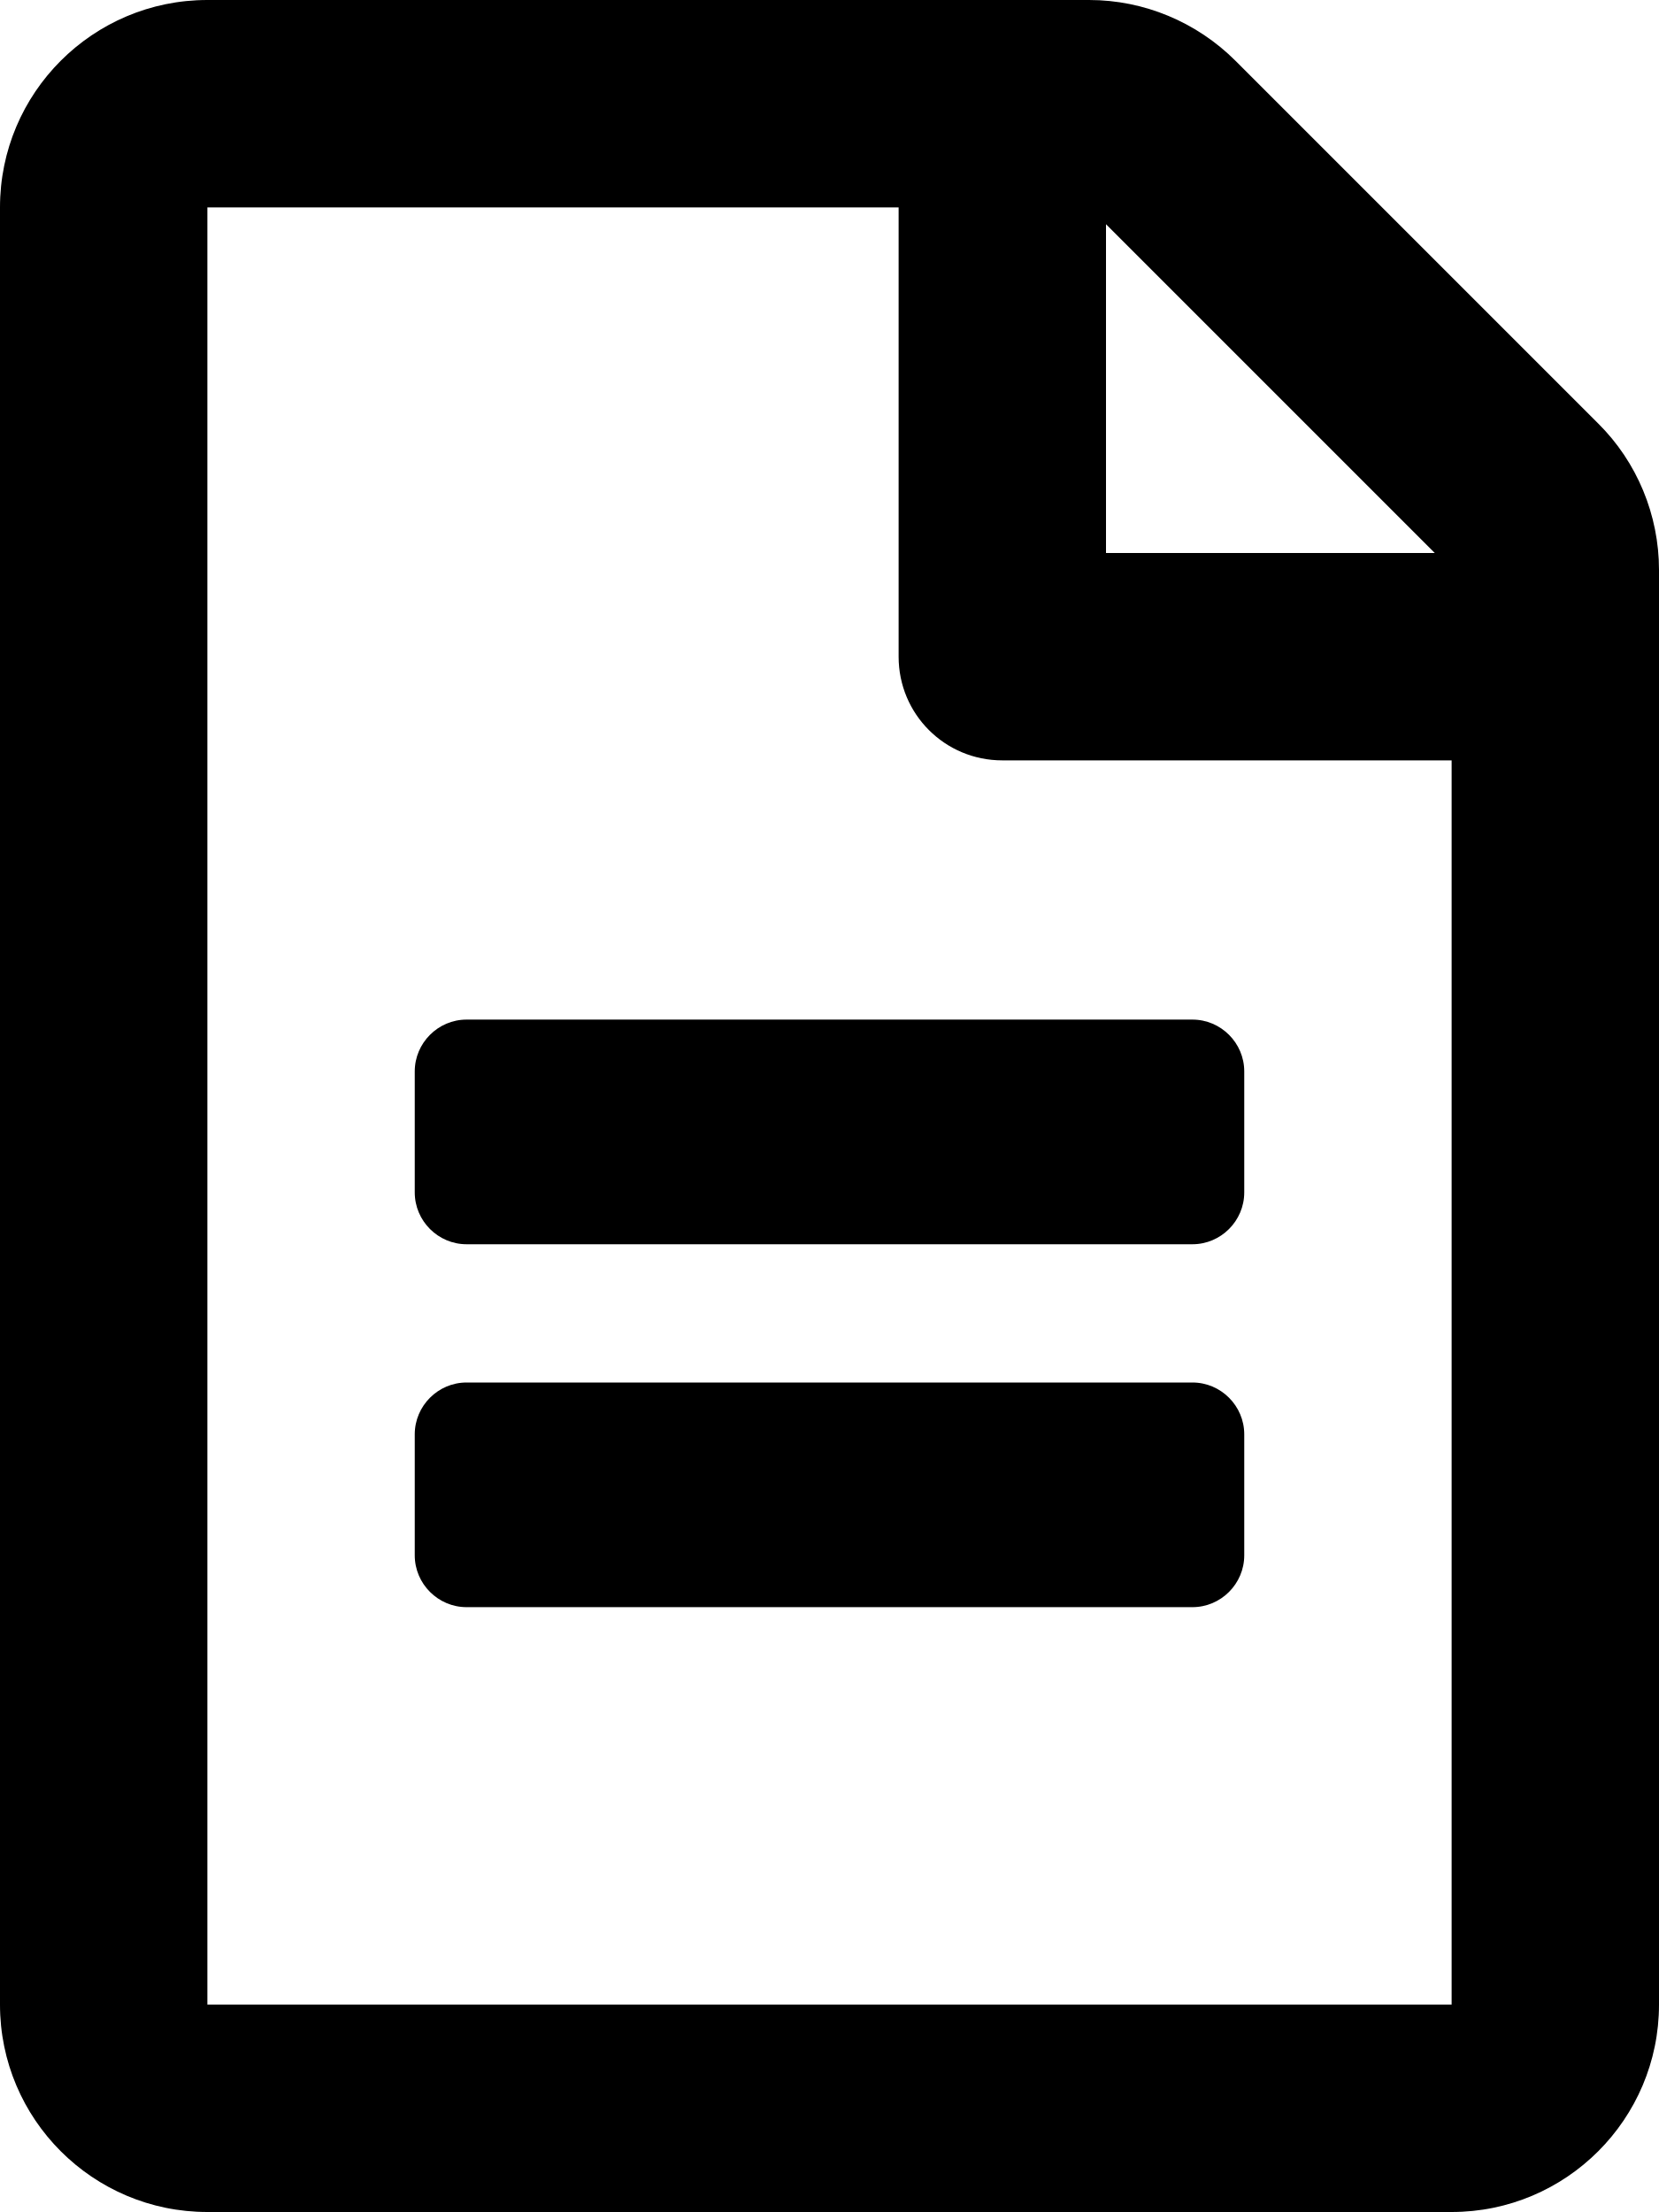
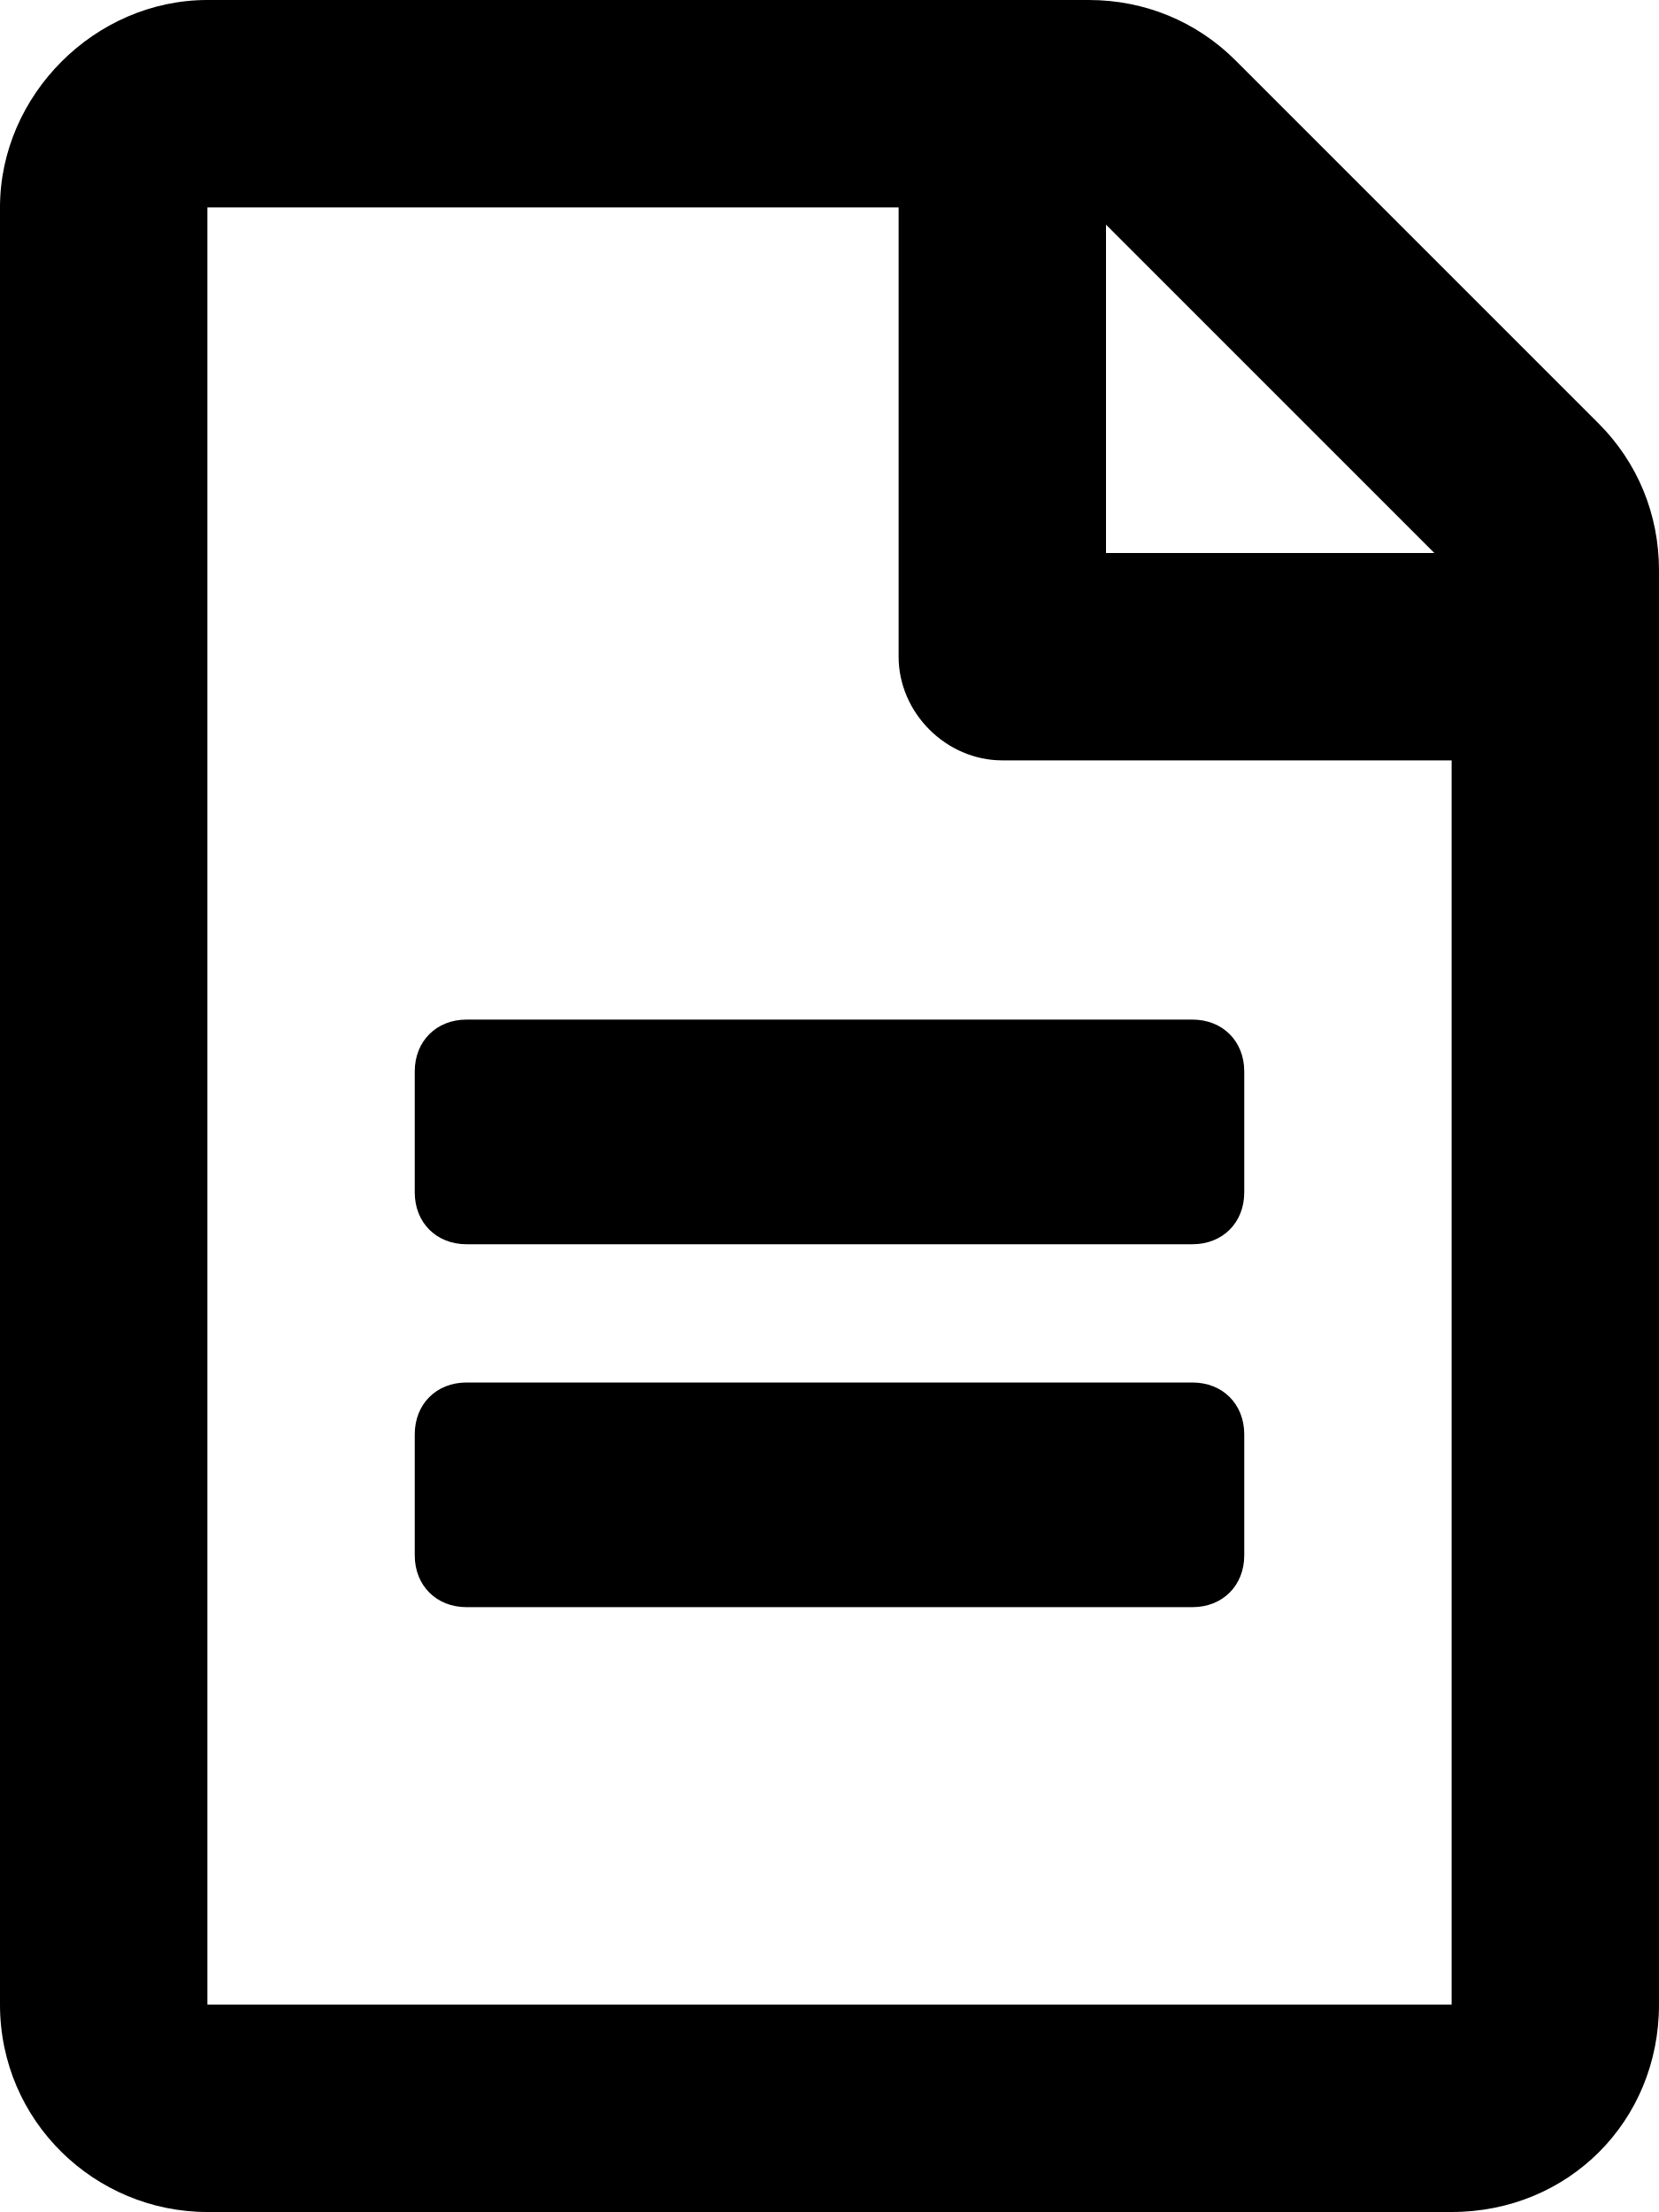
- <svg xmlns="http://www.w3.org/2000/svg" aria-hidden="true" focusable="false" data-prefix="far" data-icon="file-alt" class="svg-inline--fa fa-file-alt fa-w-12" role="img" viewBox="0 0 384 512">
-   <path fill="currentColor" d="M288 248v28c0 6.6-5.4 12-12 12H108c-6.6 0-12-5.4-12-12v-28c0-6.6 5.4-12 12-12h168c6.6 0 12 5.4 12 12zm-12 72H108c-6.6 0-12 5.4-12 12v28c0 6.6 5.4 12 12 12h168c6.6 0 12-5.4 12-12v-28c0-6.6-5.4-12-12-12zm108-188.1V464c0 26.5-21.5 48-48 48H48c-26.5 0-48-21.5-48-48V48C0 21.5 21.5 0 48 0h204.1C264.8 0 277 5.1 286 14.1L369.9 98c9 8.9 14.1 21.2 14.1 33.9zm-128-80V128h76.1L256 51.9zM336 464V176H232c-13.3 0-24-10.7-24-24V48H48v416h288z" />
+ <svg xmlns="http://www.w3.org/2000/svg" aria-hidden="true" class="svg-inline--fa fa-file-alt fa-w-12" data-icon="file-alt" data-prefix="far" viewBox="0 0 384 512">
+   <defs />
+   <path fill="currentColor" d="M288 248v28c0 7-5 12-12 12H108c-7 0-12-5-12-12v-28c0-7 5-12 12-12h168c7 0 12 5 12 12zm-12 72H108c-7 0-12 5-12 12v28c0 7 5 12 12 12h168c7 0 12-5 12-12v-28c0-7-5-12-12-12zm108-188v332c0 27-21 48-48 48H48c-26 0-48-21-48-48V48C0 22 22 0 48 0h204c13 0 25 5 34 14l84 84c9 9 14 21 14 34zM256 52v76h76l-76-76zm80 412V176H232c-13 0-24-11-24-24V48H48v416h288z" />
</svg>
